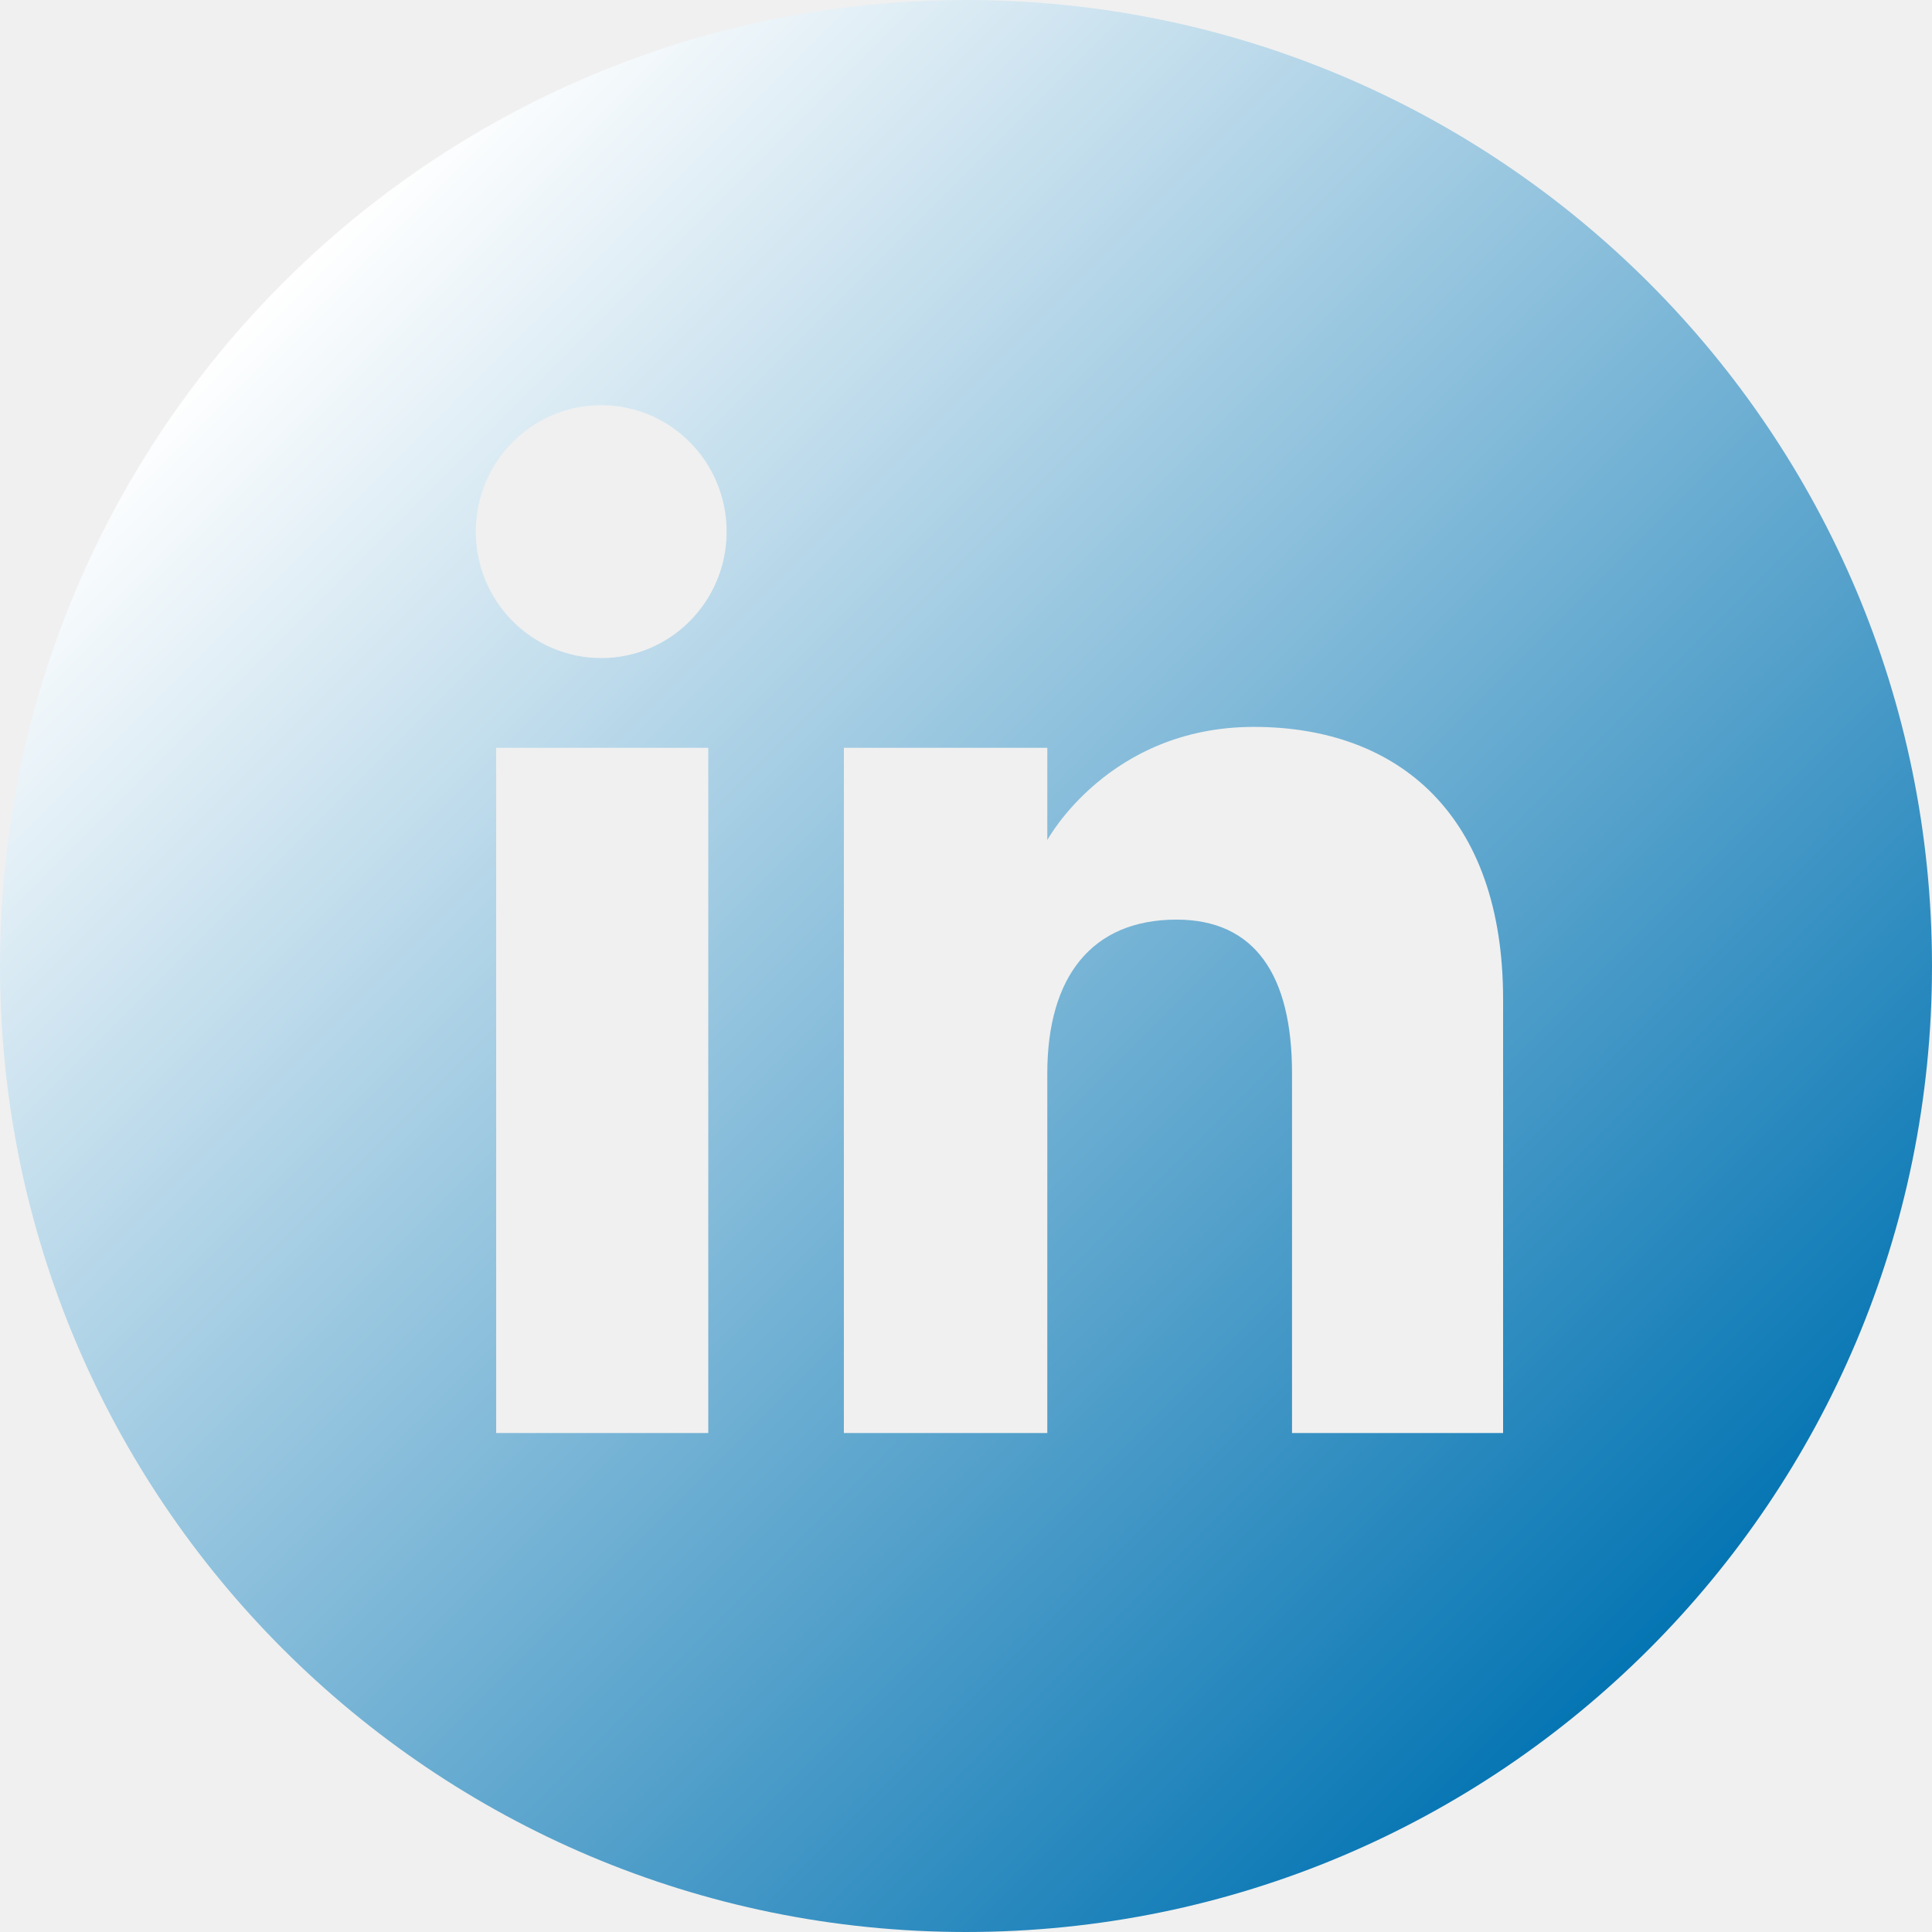
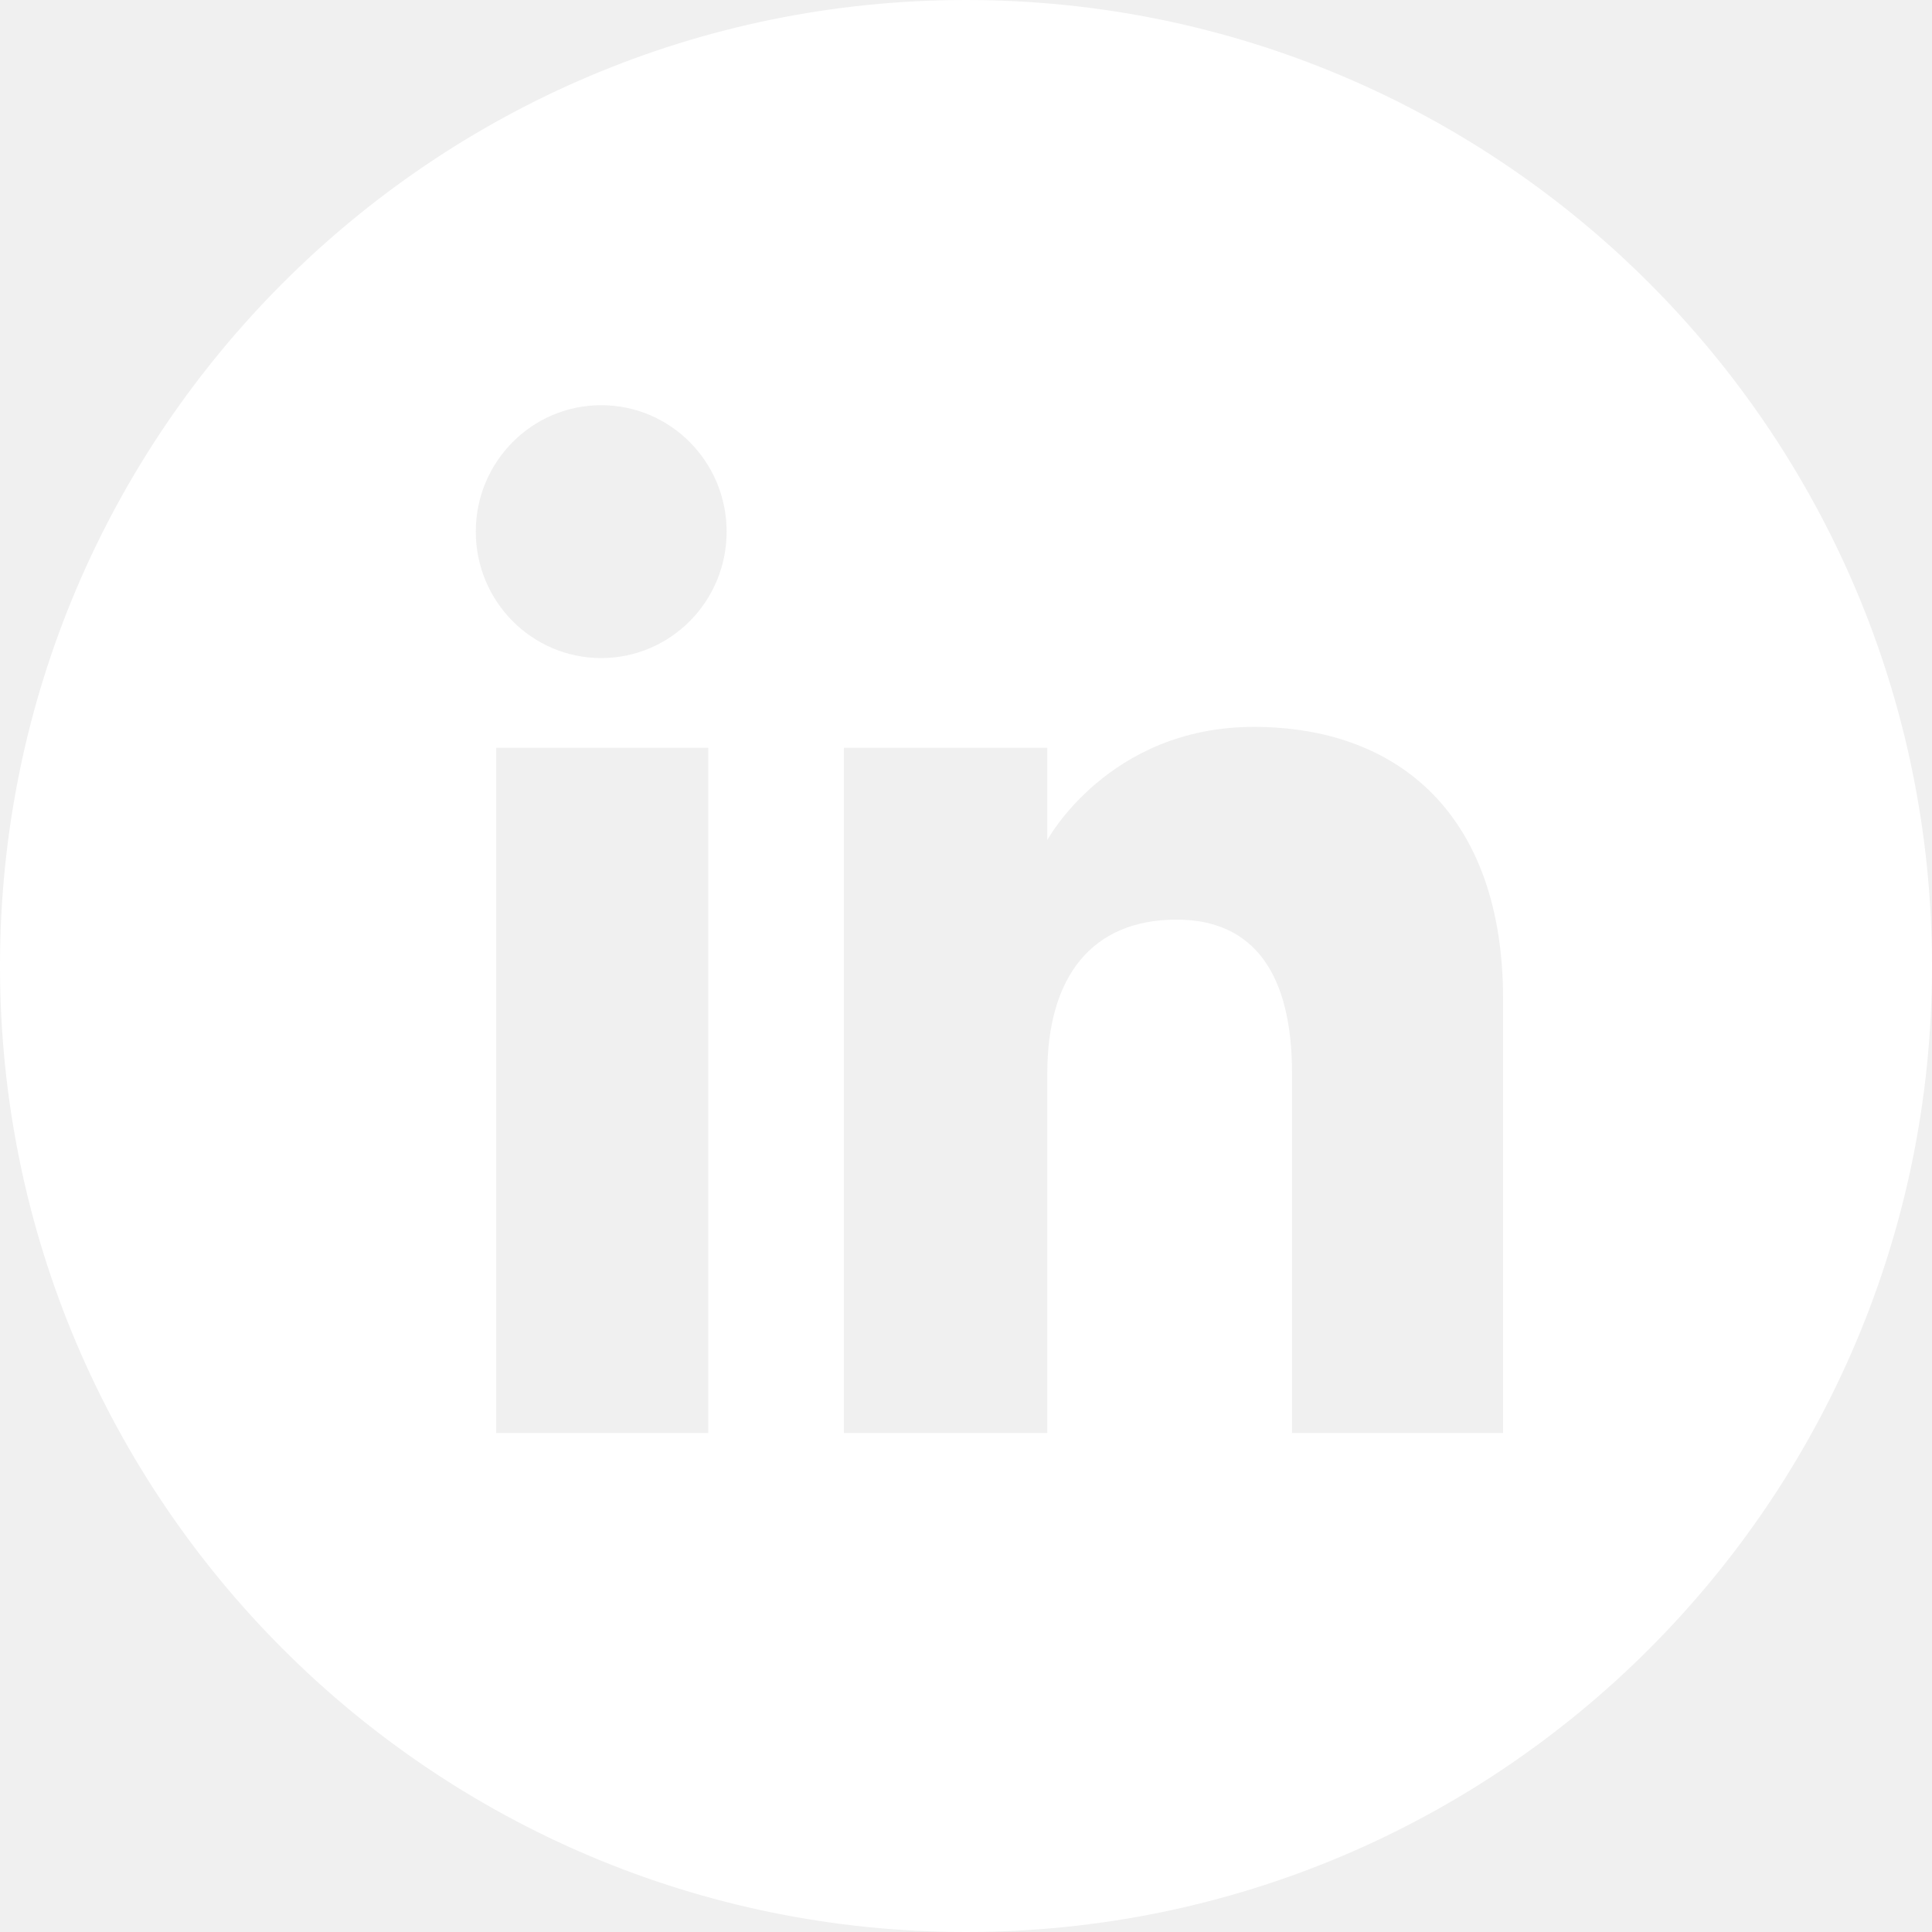
- <svg xmlns="http://www.w3.org/2000/svg" width="2500" height="2500" viewBox="7.025 7.025 497.951 497.95">
+ <svg xmlns="http://www.w3.org/2000/svg" width="800px" height="800px" viewBox="7.025 7.025 497.951 497.95">
  <linearGradient id="a" gradientUnits="userSpaceOnUse" x1="-974.482" y1="1306.773" x2="-622.378" y2="1658.877" gradientTransform="translate(1054.43 -1226.825)">
    <stop offset="0" stop-color="#fff" />
    <stop offset="1" stop-color="#0575b3" />
  </linearGradient>
-   <path d="M256 7.025C118.494 7.025 7.025 118.494 7.025 256S118.494 504.975 256 504.975 504.976 393.506 504.976 256C504.975 118.494 393.504 7.025 256 7.025zm-66.427 369.343h-54.665V199.761h54.665v176.607zM161.98 176.633c-17.853 0-32.326-14.591-32.326-32.587 0-17.998 14.475-32.588 32.326-32.588s32.324 14.59 32.324 32.588c.001 17.997-14.472 32.587-32.324 32.587zm232.45 199.735h-54.4v-92.704c0-25.426-9.658-39.619-29.763-39.619-21.881 0-33.312 14.782-33.312 39.619v92.704h-52.43V199.761h52.43v23.786s15.771-29.173 53.219-29.173c37.449 0 64.257 22.866 64.257 70.169l-.001 111.825z" fill="url(#a)" />
+   <path d="M256 7.025C118.494 7.025 7.025 118.494 7.025 256S118.494 504.975 256 504.975 504.976 393.506 504.976 256C504.975 118.494 393.504 7.025 256 7.025zm-66.427 369.343h-54.665V199.761h54.665v176.607zM161.98 176.633c-17.853 0-32.326-14.591-32.326-32.587 0-17.998 14.475-32.588 32.326-32.588s32.324 14.59 32.324 32.588c.001 17.997-14.472 32.587-32.324 32.587zm232.45 199.735h-54.4v-92.704c0-25.426-9.658-39.619-29.763-39.619-21.881 0-33.312 14.782-33.312 39.619v92.704h-52.43V199.761h52.43v23.786s15.771-29.173 53.219-29.173c37.449 0 64.257 22.866 64.257 70.169l-.001 111.825z" fill="white" />
</svg>
